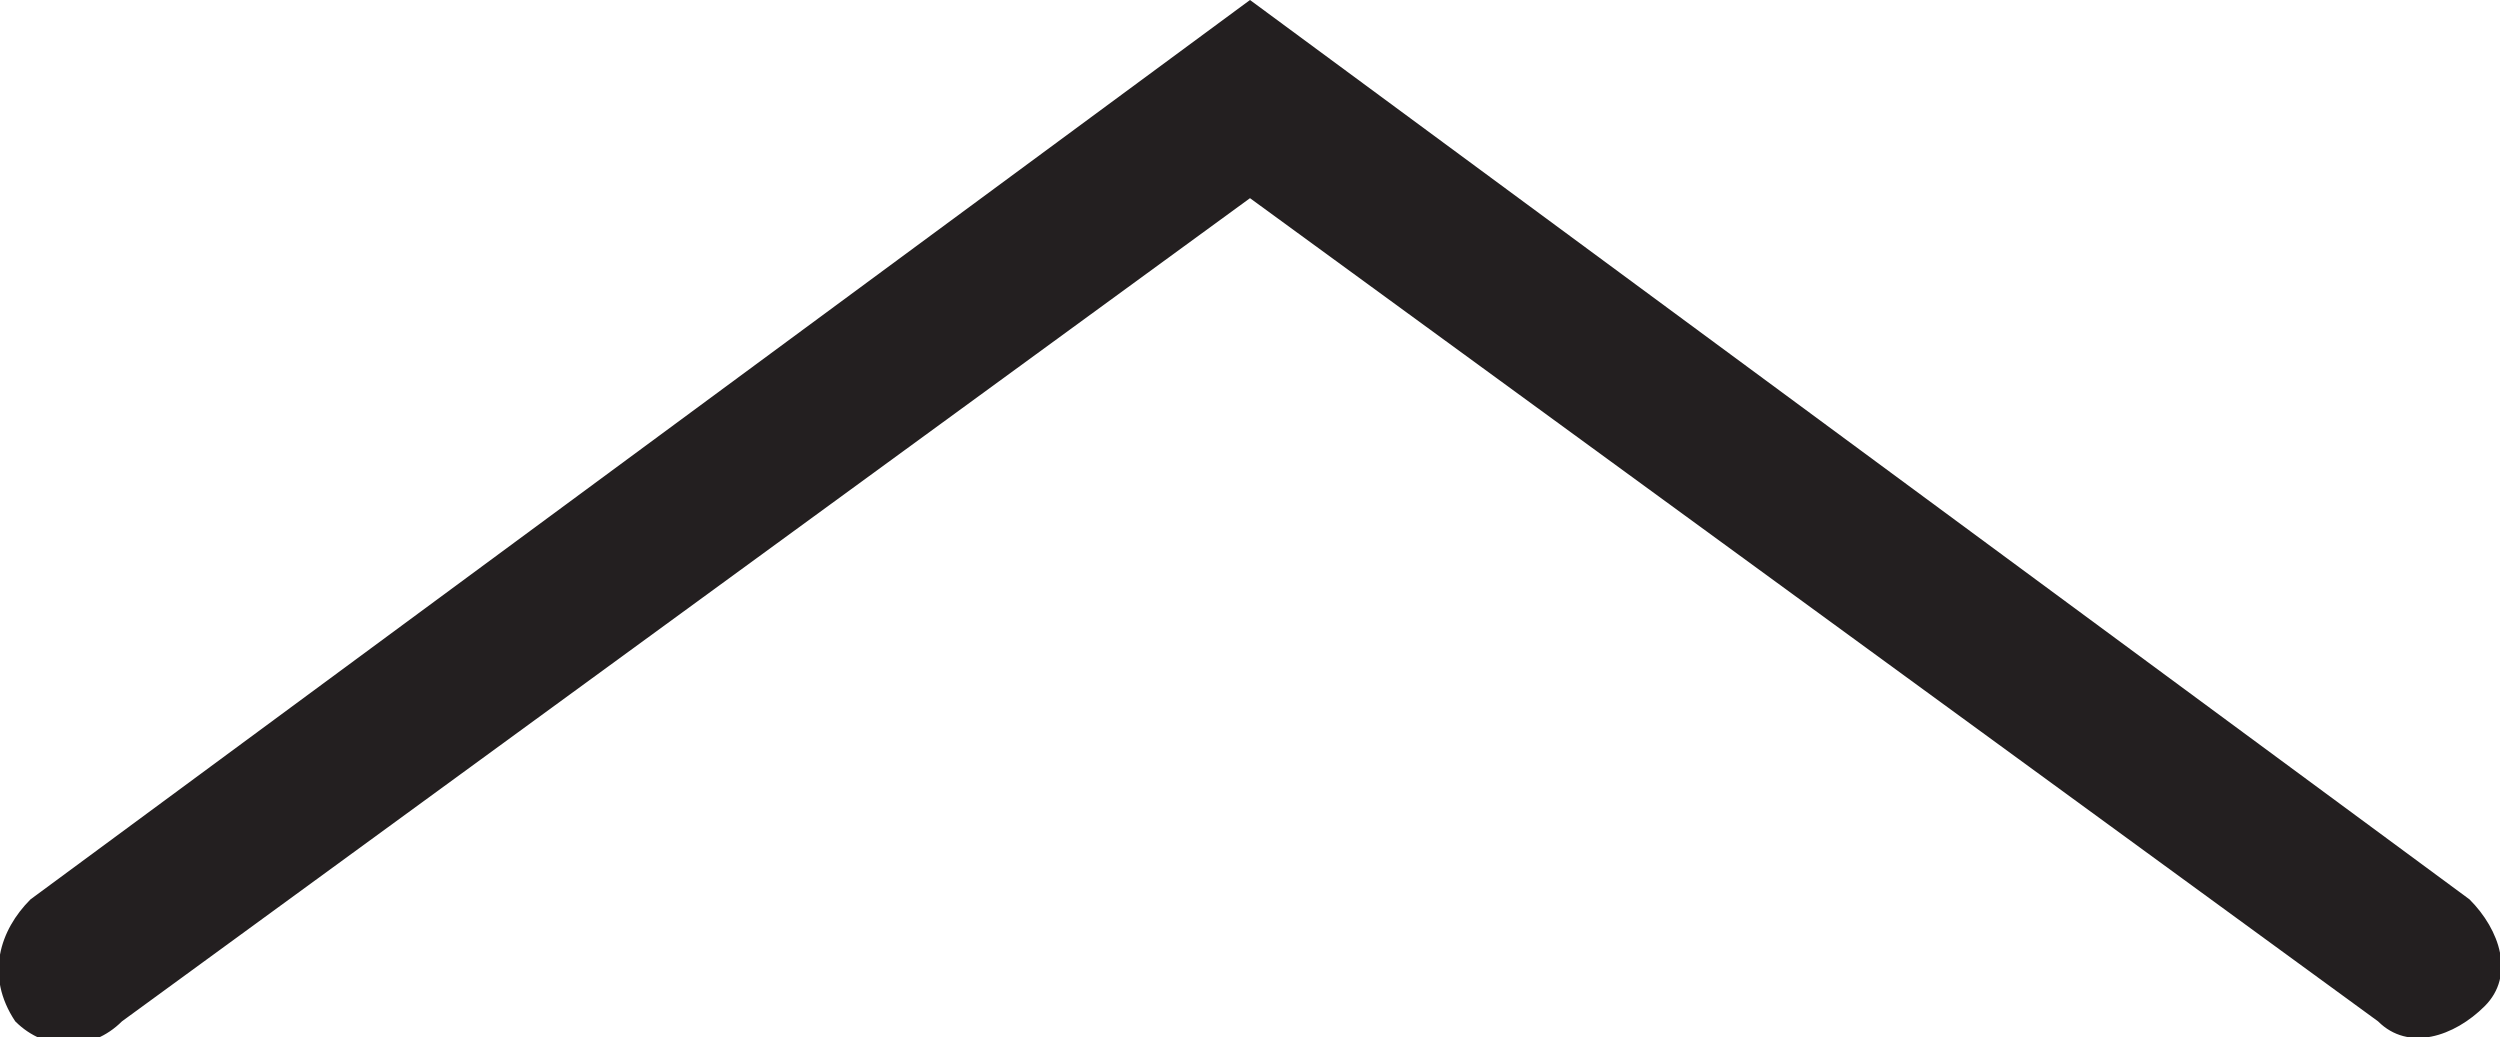
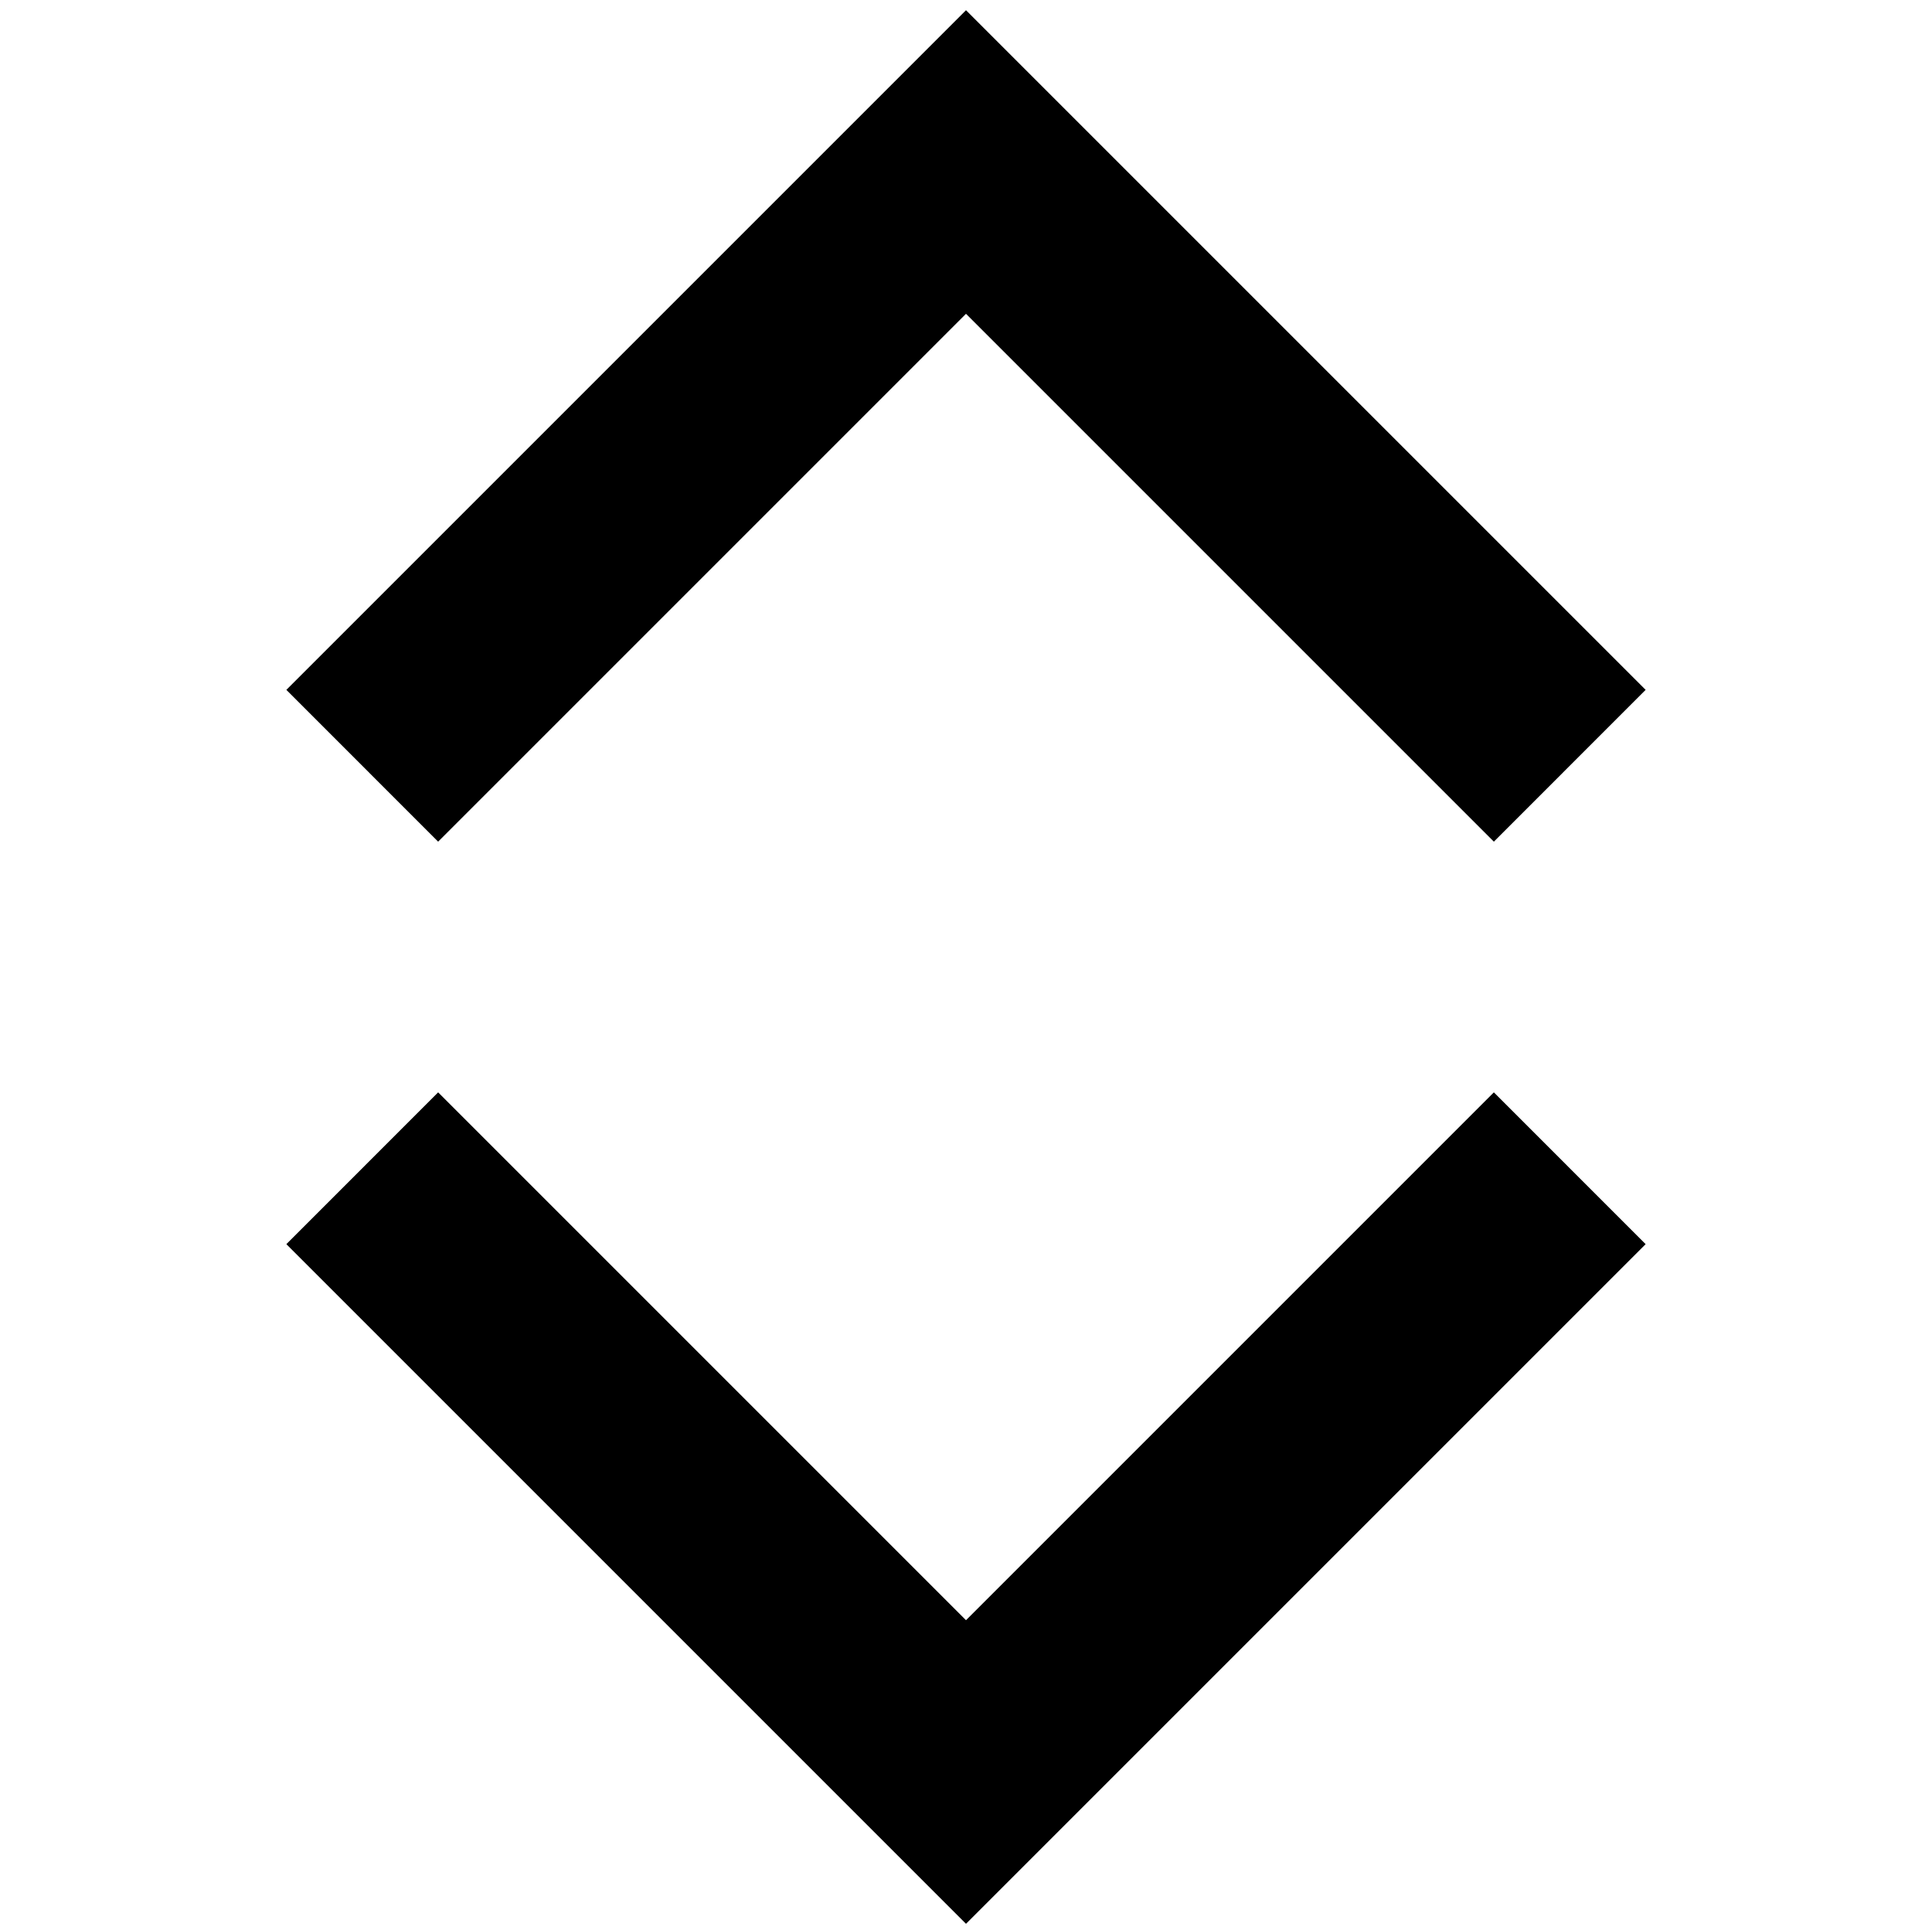
- <svg xmlns="http://www.w3.org/2000/svg" version="1.1" id="Calque_1" x="0px" y="0px" viewBox="0 0 16.4 6.8" style="enable-background:new 0 0 16.4 6.8;" xml:space="preserve">
-   <style type="text/css">
- 	.st0{fill:#231F20;}
- </style>
-   <path class="st0" d="M8.2,16.1l-8-5.9C0,10-0.1,9.7,0.1,9.5s0.5-0.3,0.7-0.1l0,0l7.4,5.5l7.4-5.5c0.2-0.2,0.5-0.1,0.7,0.1  c0,0,0,0,0,0c0.2,0.2,0.1,0.5-0.1,0.7l0,0L8.2,16.1z" />
-   <path class="st0" d="M8.2,0l8,5.9c0.2,0.2,0.3,0.5,0.1,0.7c-0.2,0.2-0.5,0.3-0.7,0.1l0,0L8.2,1.3L0.8,6.7C0.6,6.9,0.3,6.9,0.1,6.7  c0,0,0,0,0,0C-0.1,6.4,0,6.1,0.2,5.9l0,0L8.2,0z" />
+ <svg viewBox="0 0 360 360">
+   <path d="M306.642,231.83l-126.642,126.642l-126.642,-126.642l28.284,-28.285l98.358,98.358l98.358,-98.358c9.428,9.428 18.856,18.857 28.284,28.285Zm0,-103.285l-28.284,28.285l-98.358,-98.358l-98.358,98.358l-28.284,-28.285l126.642,-126.642c42.214,42.214 84.428,84.428 126.642,126.642Z" />
</svg>
